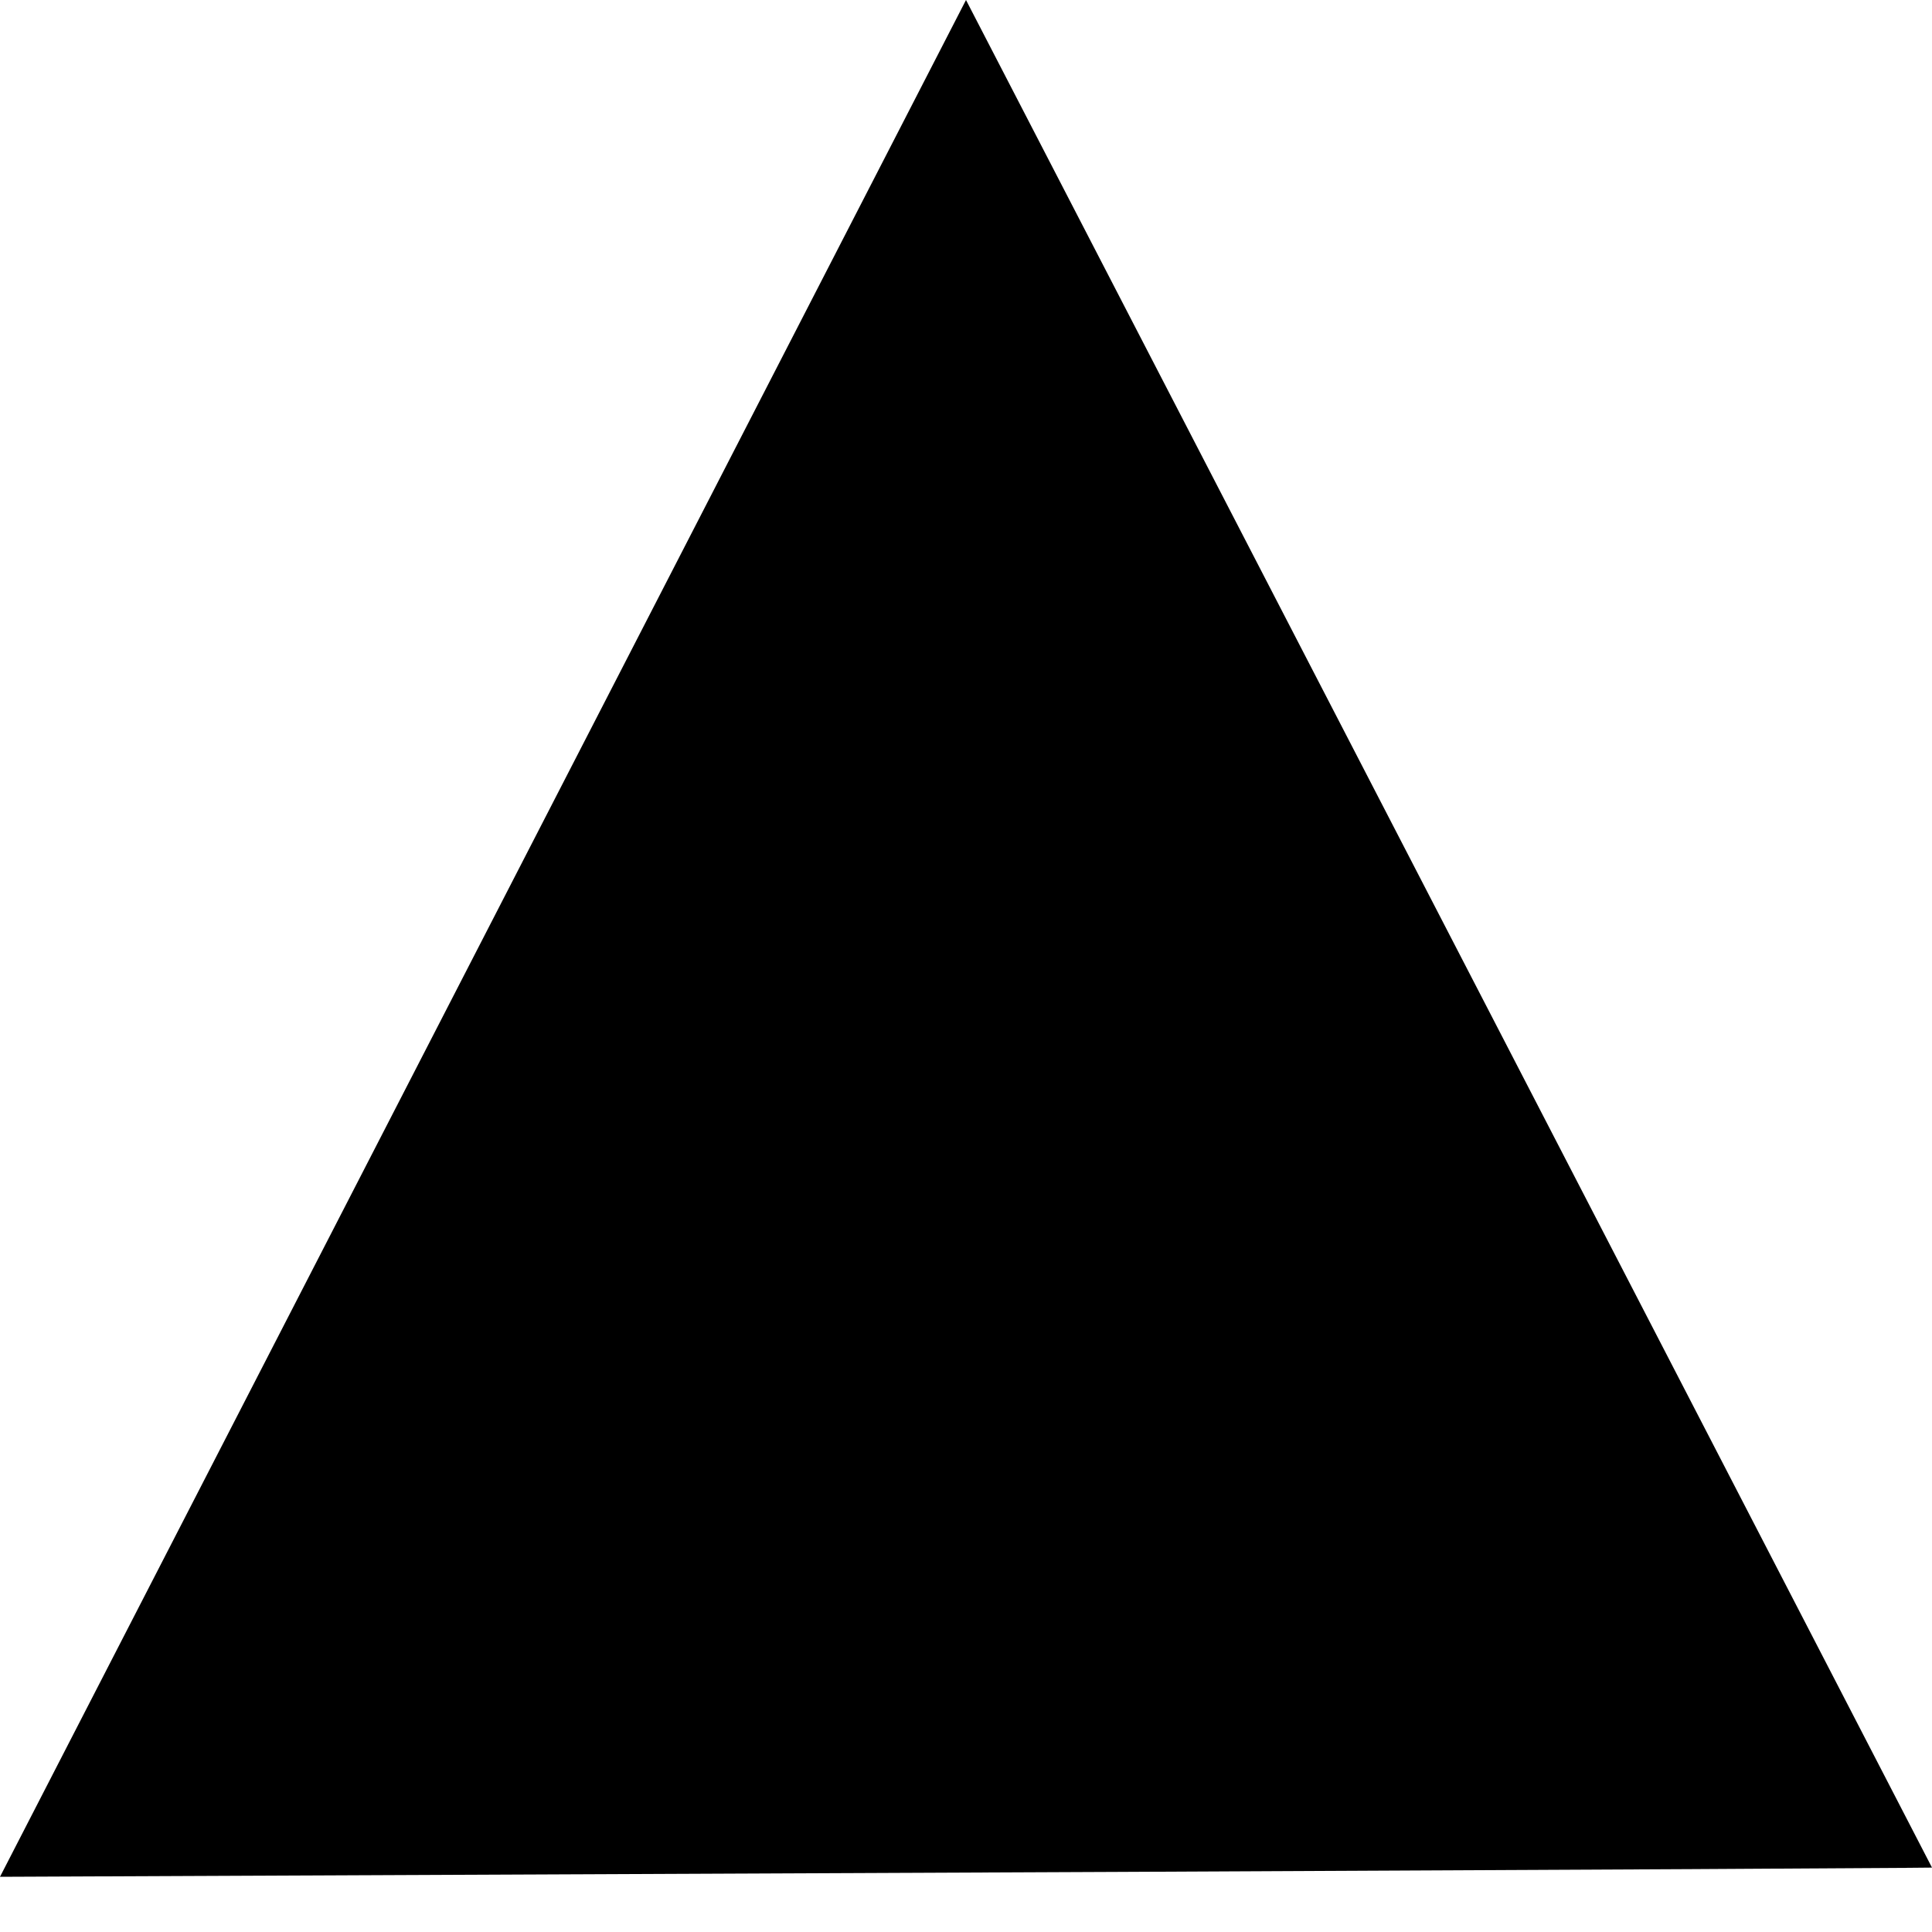
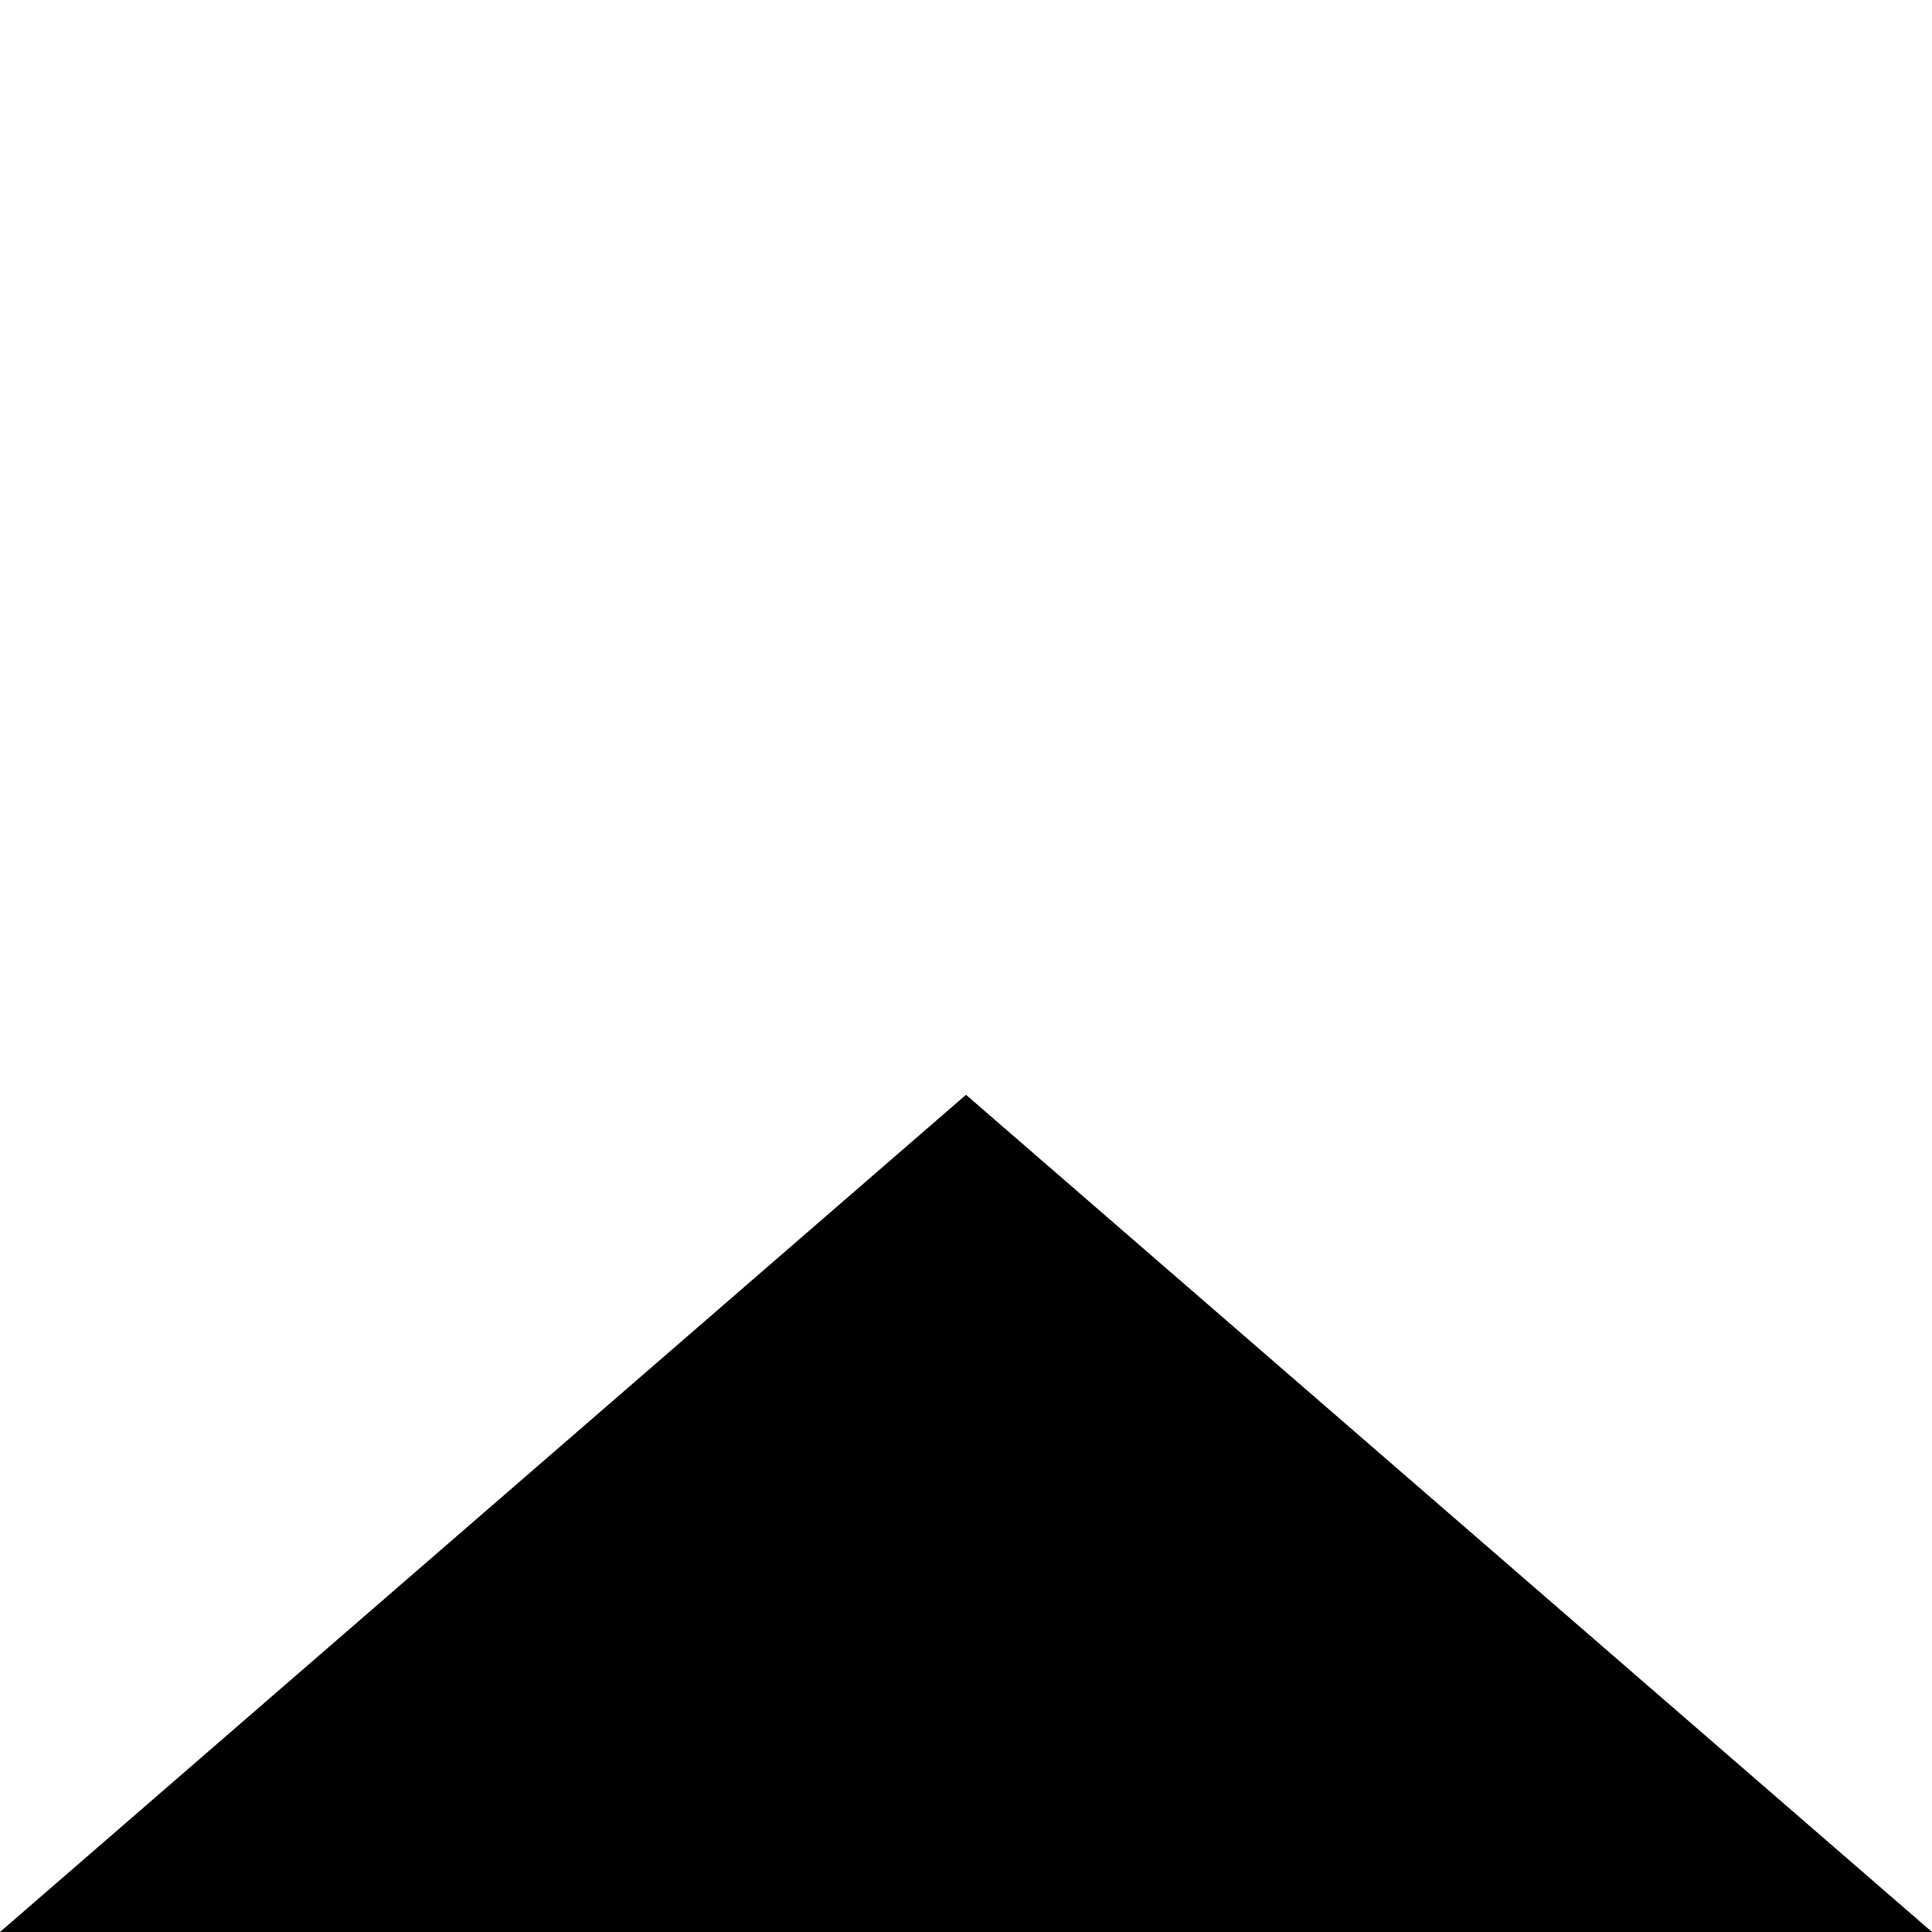
<svg xmlns="http://www.w3.org/2000/svg" version="1.2" baseProfile="tiny-ps" viewBox="0 0 210 210" width="210" height="210">
  <style>
		tspan { white-space:pre }
		.shp0 { fill: #000000 } 
	</style>
-   <path id="Forme 3" class="shp0" d="M0 204C210 203.11 210 203 210 203L105 0" />
+   <path id="Forme 4" class="shp0" d="M0 210L210 210L105 119" />
</svg>
